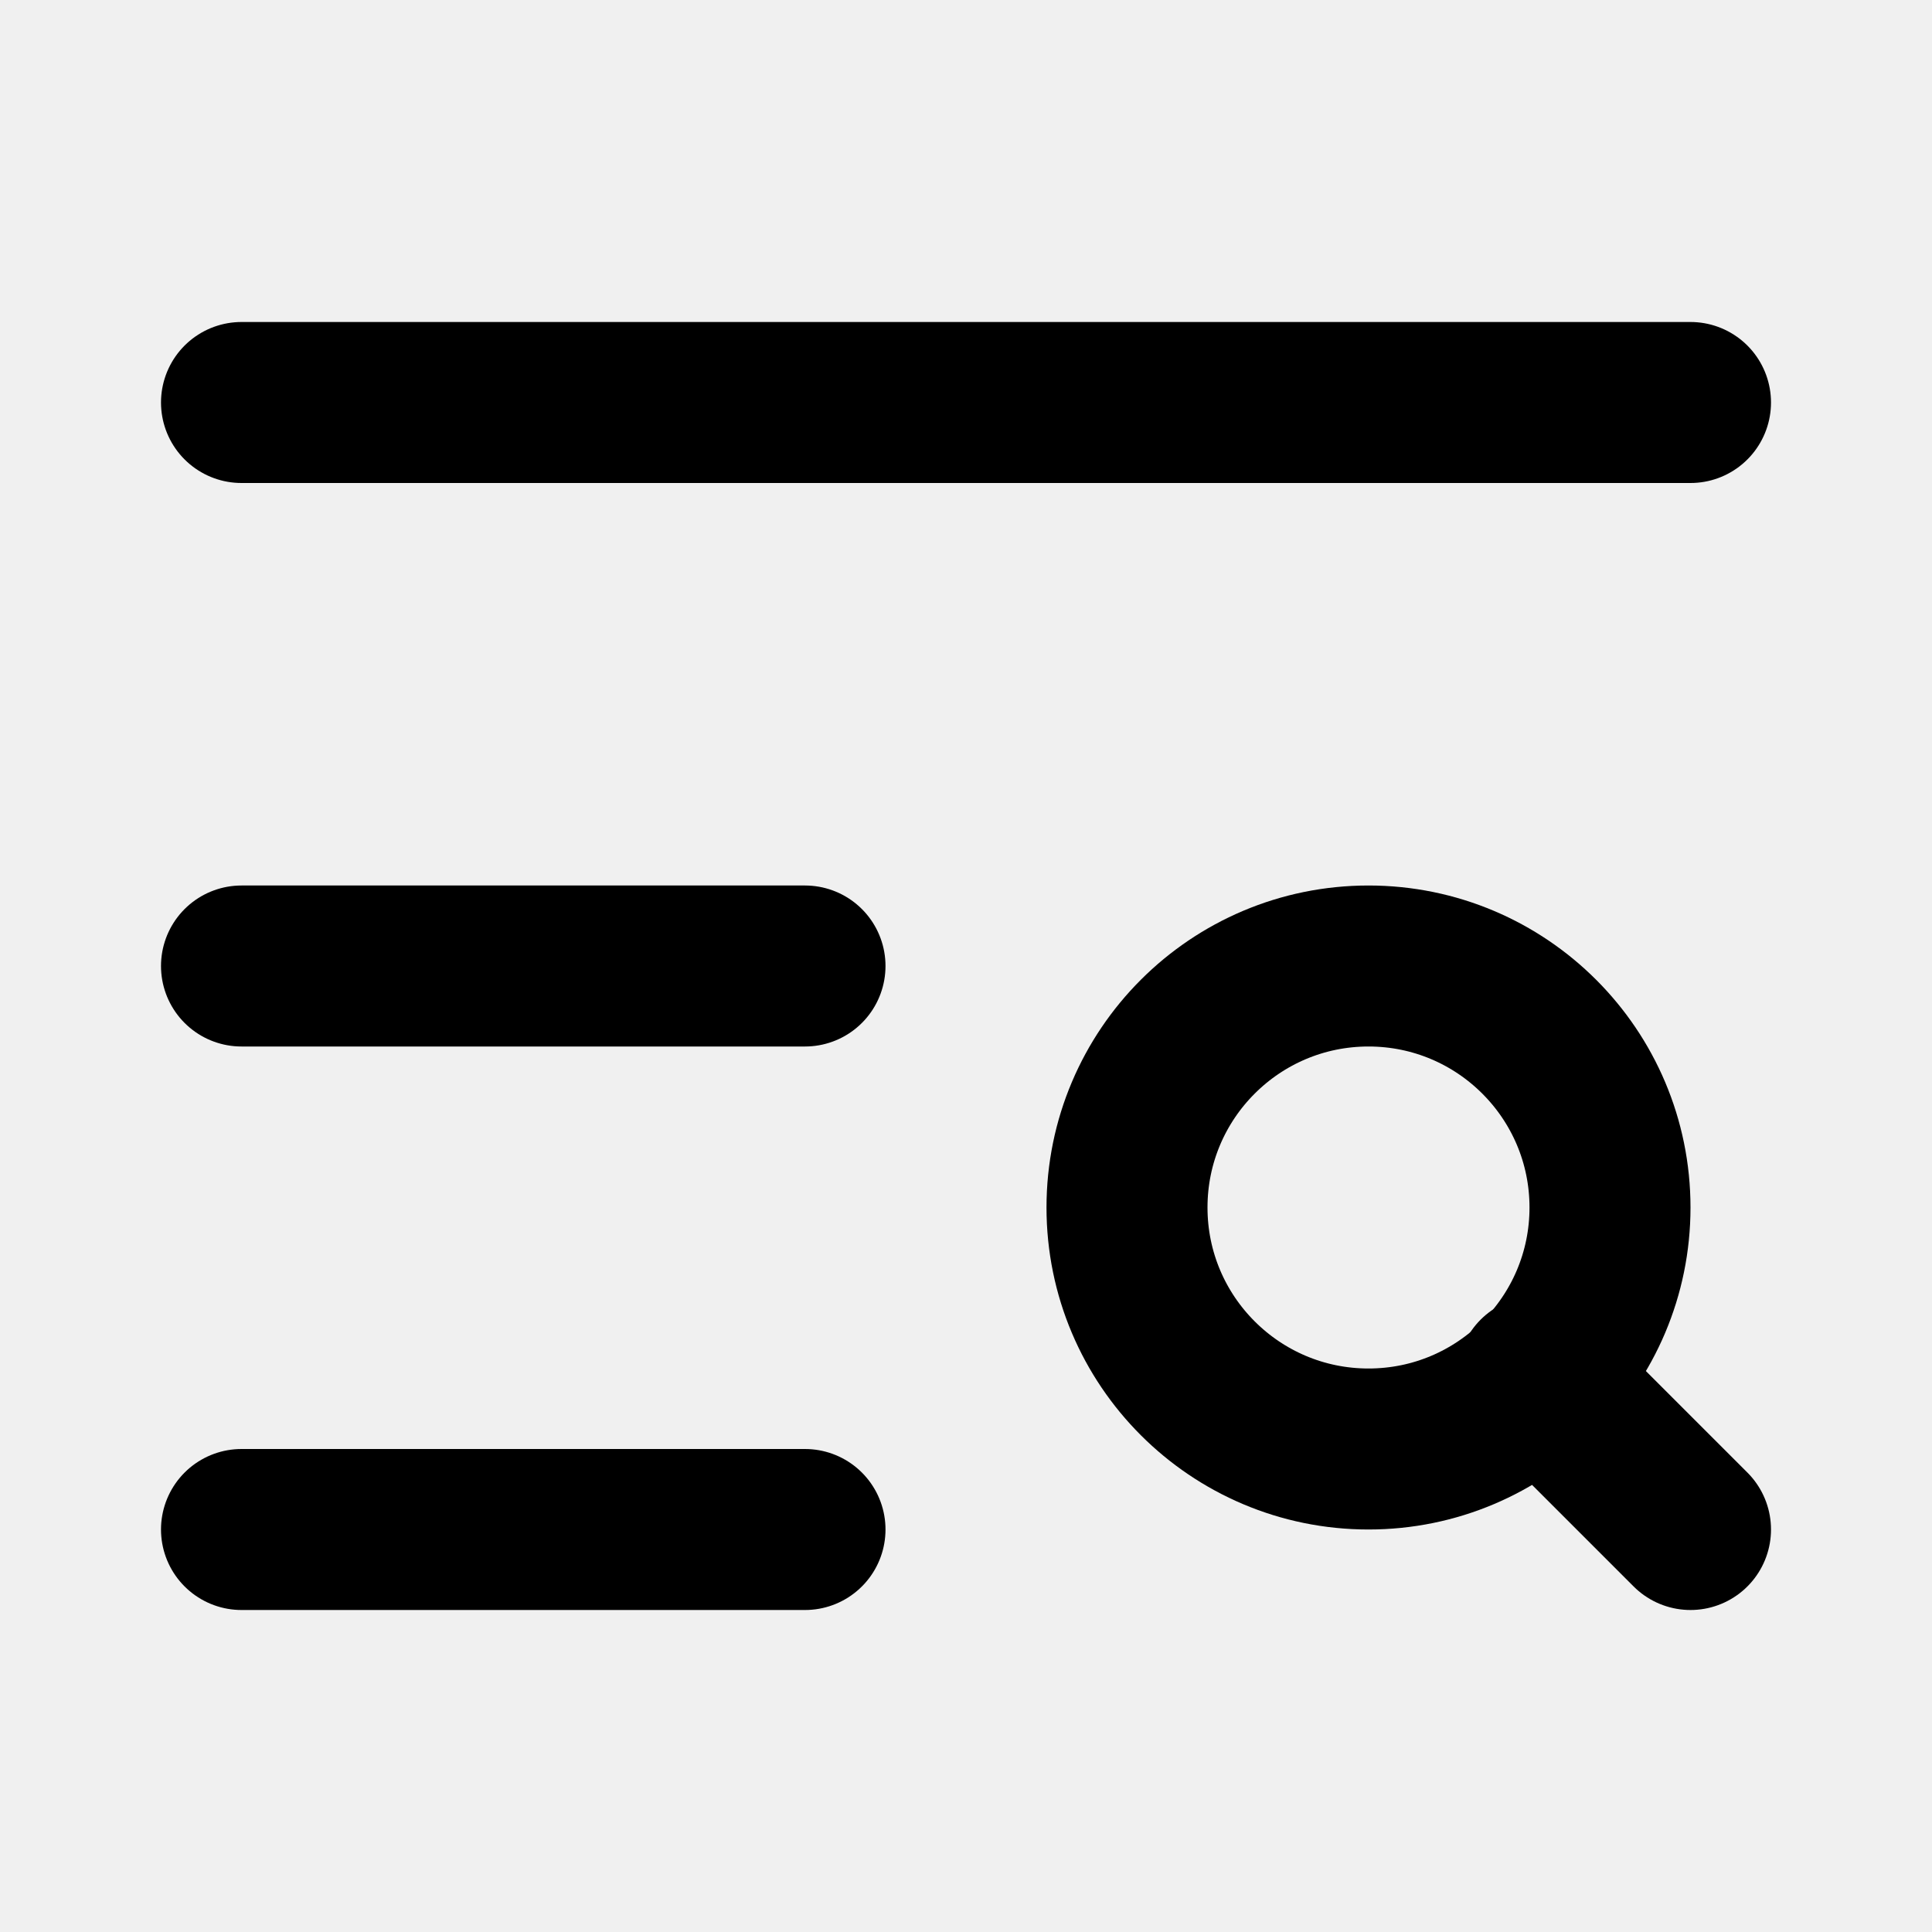
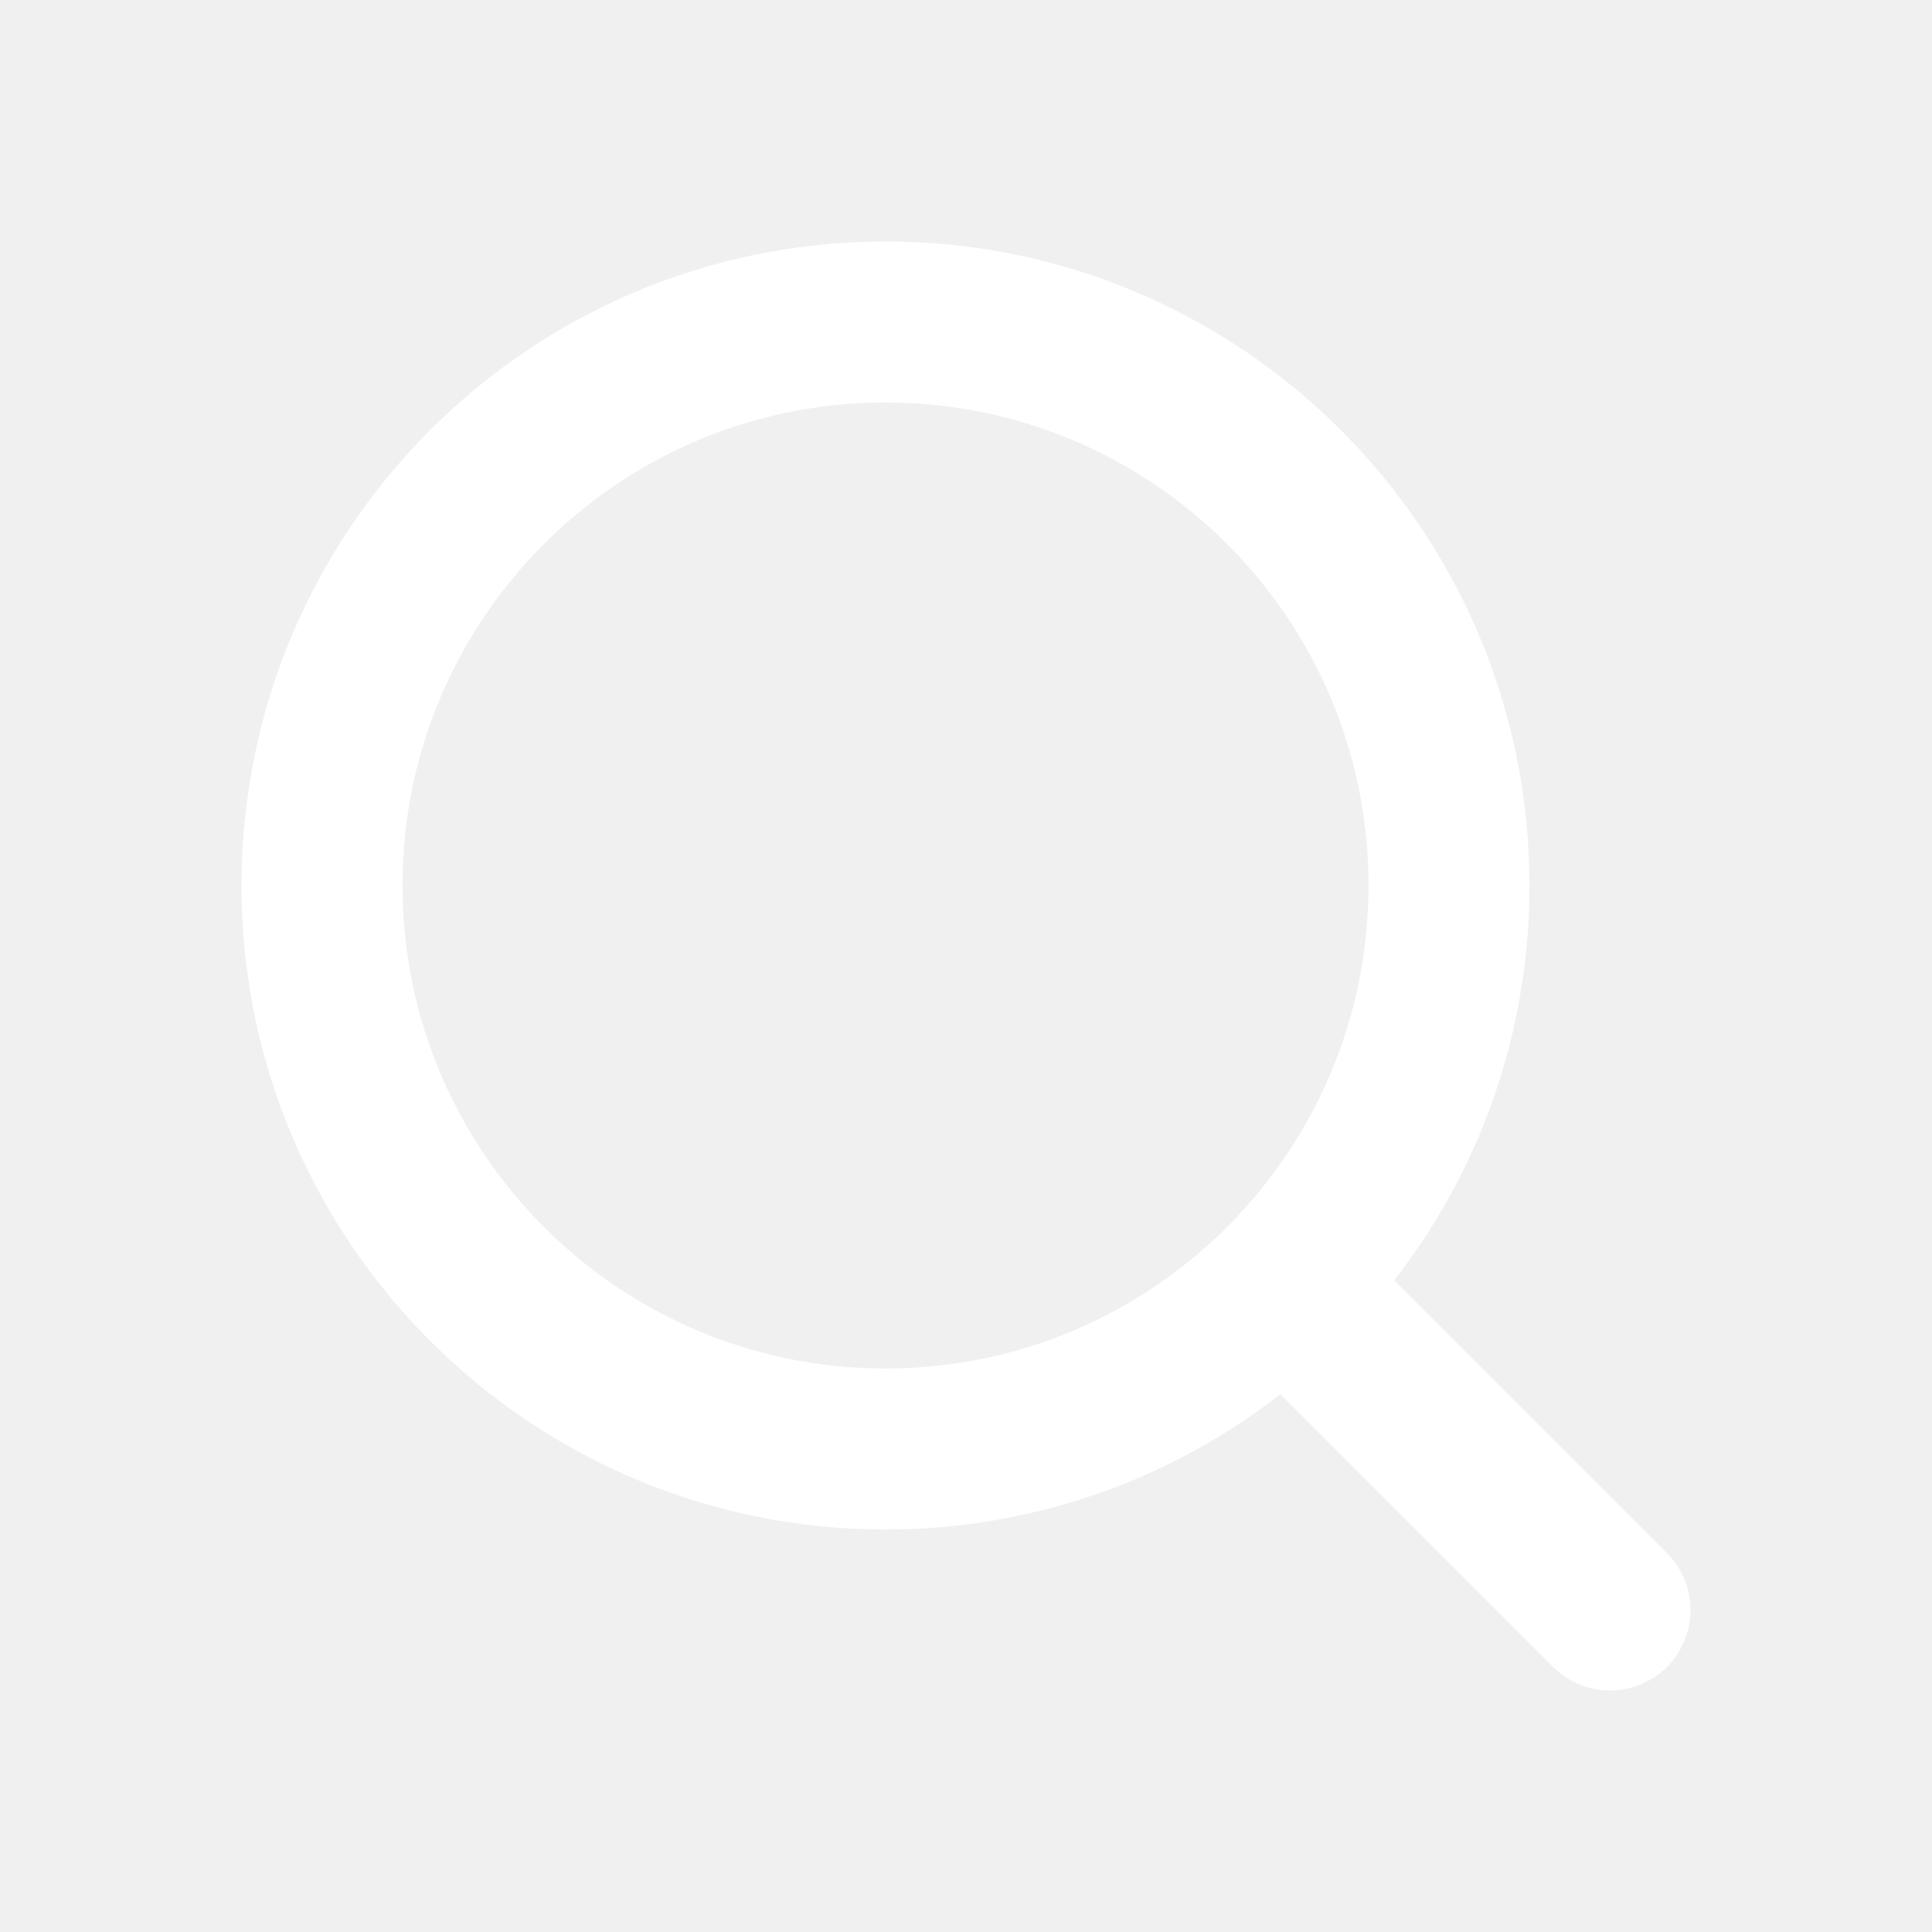
- <svg xmlns="http://www.w3.org/2000/svg" width="24" height="24" viewBox="0 0 24 24" fill="none" stroke="currentColor" stroke-width="2" stroke-linecap="round" stroke-linejoin="round" class="lucide lucide-text-search preview-icon">
-   <path d="M21 5H3" />
-   <path d="M10 12H3" />
-   <path d="M10 19H3" />
-   <circle cx="17" cy="15" r="3" />
-   <path d="m21 19-1.9-1.9" />
+ <svg xmlns="http://www.w3.org/2000/svg" width="24" height="24" viewBox="0 0 24 24" fill="none" stroke="white" stroke-width="2" stroke-linecap="round" stroke-linejoin="round">
+   <circle cx="11" cy="11" r="7" />
+   <path d="M20 20l-3.500-3.500" />
</svg>
